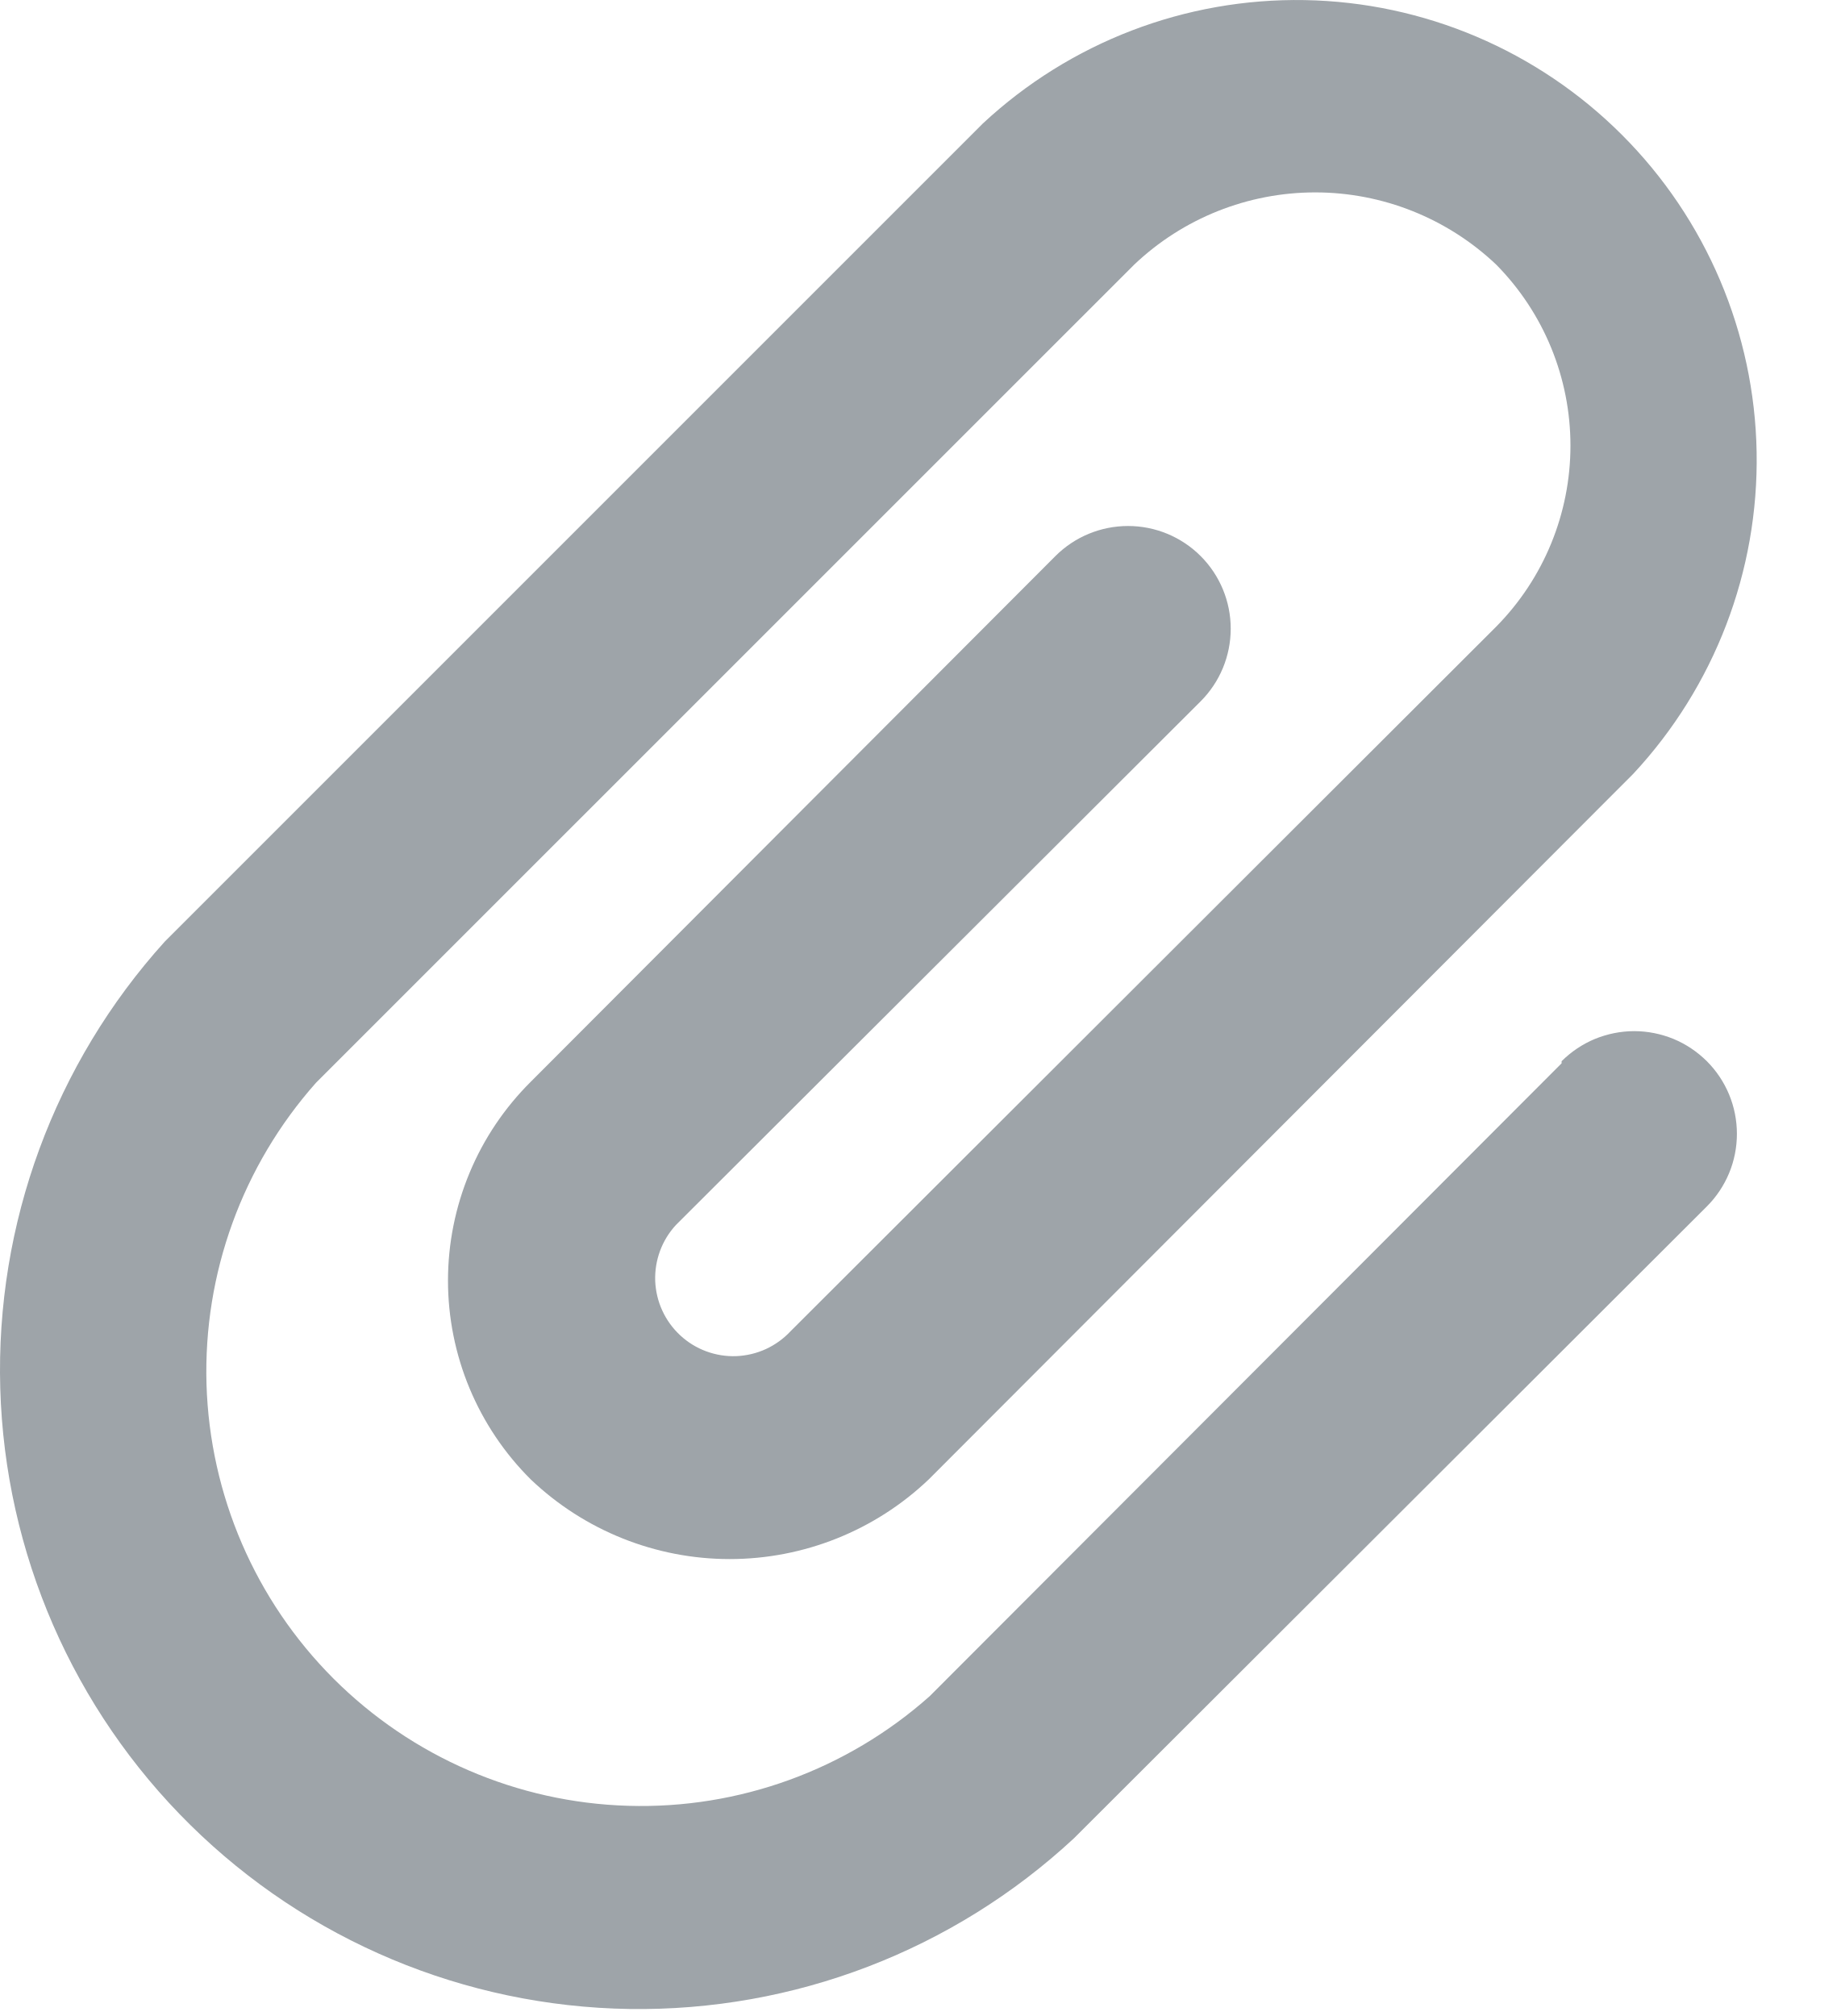
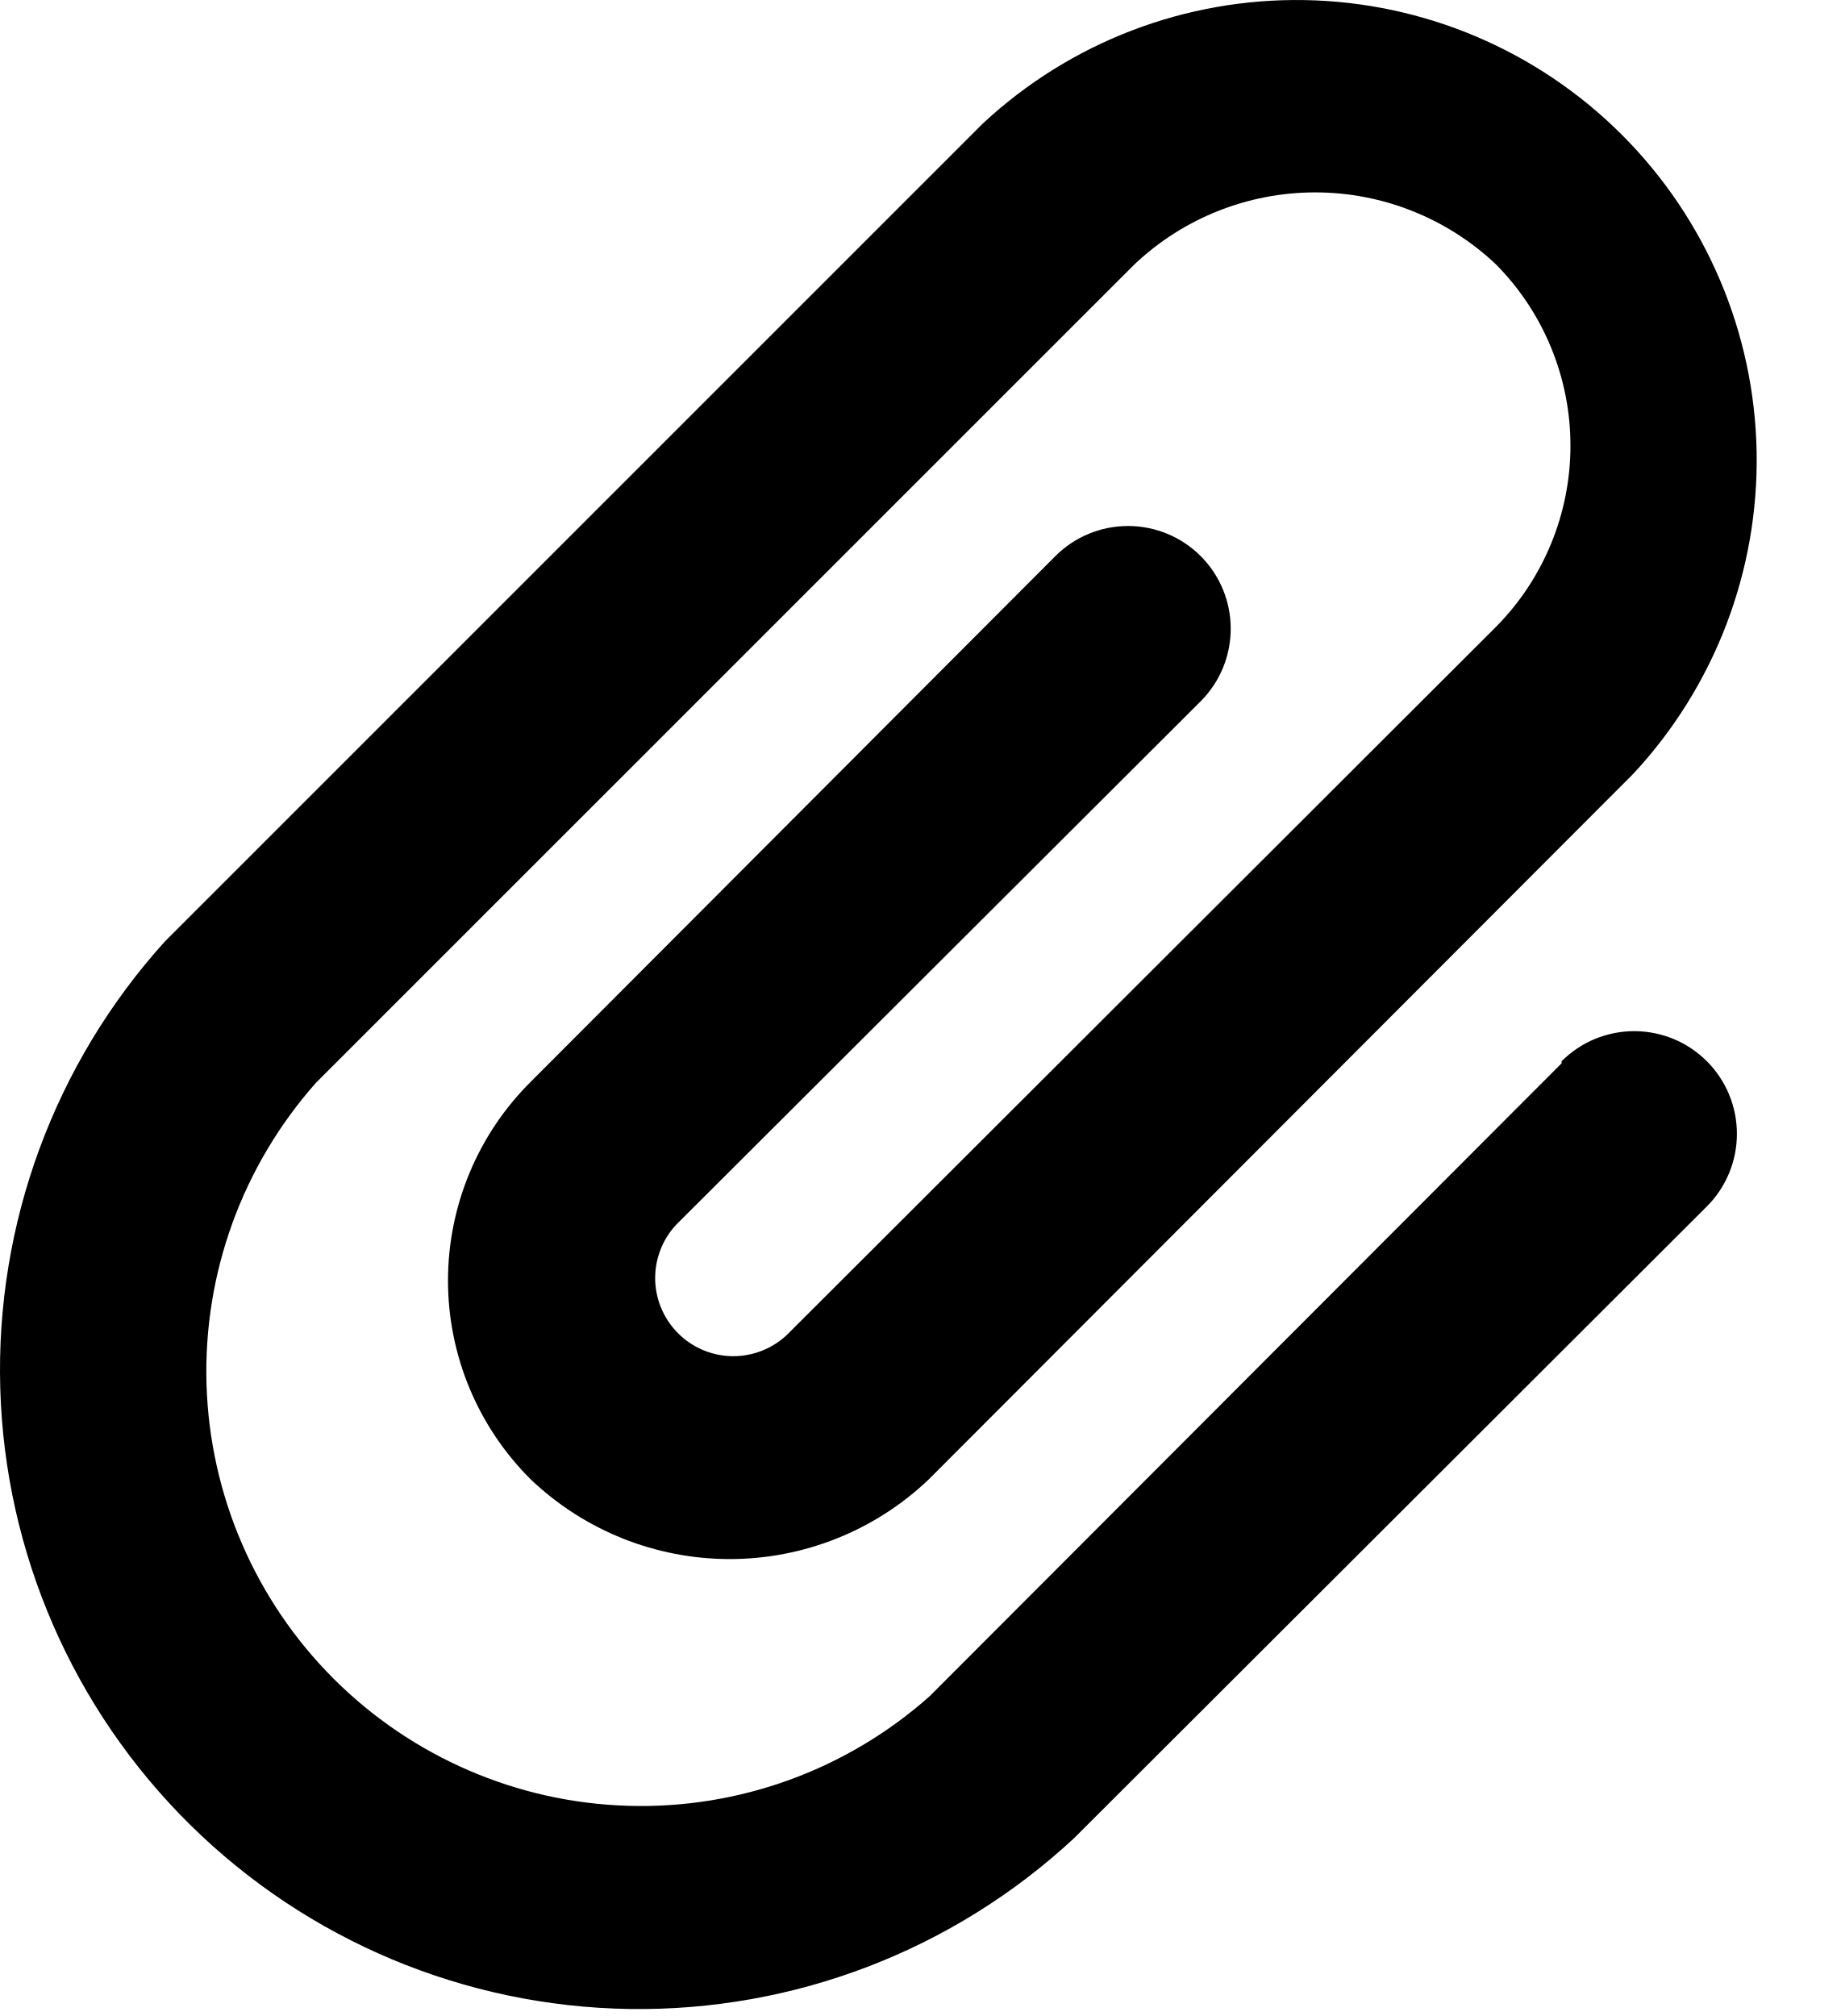
<svg xmlns="http://www.w3.org/2000/svg" width="21" height="23" viewBox="0 0 21 23" fill="none">
-   <path d="M17.816 12.131L10.606 19.352C9.661 20.192 8.431 20.64 7.167 20.602C5.903 20.565 4.701 20.046 3.806 19.152C2.912 18.258 2.394 17.056 2.356 15.792C2.319 14.528 2.766 13.298 3.606 12.352L12.94 3.019C13.497 2.49 14.236 2.195 15.005 2.195C15.773 2.195 16.512 2.49 17.07 3.019C17.613 3.569 17.917 4.311 17.917 5.084C17.917 5.857 17.613 6.599 17.07 7.149L9.02 15.187C8.94 15.273 8.844 15.342 8.738 15.391C8.631 15.44 8.516 15.467 8.399 15.472C8.163 15.48 7.933 15.395 7.76 15.234C7.674 15.154 7.605 15.059 7.556 14.952C7.507 14.846 7.48 14.731 7.475 14.614C7.467 14.377 7.552 14.147 7.713 13.974L13.698 8.001C13.918 7.781 14.041 7.483 14.041 7.172C14.041 6.862 13.918 6.564 13.698 6.344C13.478 6.124 13.18 6.001 12.87 6.001C12.559 6.001 12.261 6.124 12.041 6.344L6.056 12.341C5.757 12.638 5.519 12.991 5.357 13.381C5.195 13.77 5.111 14.188 5.111 14.61C5.111 15.032 5.195 15.45 5.357 15.839C5.519 16.228 5.757 16.582 6.056 16.879C6.668 17.462 7.481 17.787 8.325 17.787C9.17 17.787 9.983 17.462 10.595 16.879L18.633 8.829C19.56 7.834 20.065 6.517 20.041 5.157C20.017 3.797 19.466 2.5 18.504 1.538C17.542 0.576 16.245 0.025 14.885 0.001C13.524 -0.023 12.208 0.482 11.213 1.409L1.88 10.742C0.621 12.136 -0.051 13.962 0.003 15.839C0.057 17.717 0.834 19.501 2.171 20.82C3.508 22.139 5.302 22.891 7.18 22.92C9.058 22.948 10.874 22.252 12.251 20.974L19.473 13.764C19.582 13.655 19.668 13.526 19.727 13.384C19.786 13.242 19.816 13.089 19.816 12.936C19.816 12.782 19.786 12.63 19.727 12.487C19.668 12.345 19.582 12.216 19.473 12.107C19.364 11.999 19.235 11.912 19.093 11.853C18.951 11.795 18.798 11.764 18.645 11.764C18.491 11.764 18.338 11.795 18.196 11.853C18.054 11.912 17.925 11.999 17.816 12.107V12.131Z" fill="#9EA4A9" />
+   <path d="M17.816 12.131L10.606 19.352C9.661 20.192 8.431 20.64 7.167 20.602C5.903 20.565 4.701 20.046 3.806 19.152C2.912 18.258 2.394 17.056 2.356 15.792C2.319 14.528 2.766 13.298 3.606 12.352L12.94 3.019C13.497 2.49 14.236 2.195 15.005 2.195C15.773 2.195 16.512 2.49 17.07 3.019C17.613 3.569 17.917 4.311 17.917 5.084C17.917 5.857 17.613 6.599 17.07 7.149L9.02 15.187C8.94 15.273 8.844 15.342 8.738 15.391C8.631 15.44 8.516 15.467 8.399 15.472C8.163 15.48 7.933 15.395 7.76 15.234C7.674 15.154 7.605 15.059 7.556 14.952C7.507 14.846 7.48 14.731 7.475 14.614C7.467 14.377 7.552 14.147 7.713 13.974L13.698 8.001C13.918 7.781 14.041 7.483 14.041 7.172C14.041 6.862 13.918 6.564 13.698 6.344C13.478 6.124 13.18 6.001 12.87 6.001C12.559 6.001 12.261 6.124 12.041 6.344L6.056 12.341C5.757 12.638 5.519 12.991 5.357 13.381C5.195 13.77 5.111 14.188 5.111 14.61C5.111 15.032 5.195 15.45 5.357 15.839C5.519 16.228 5.757 16.582 6.056 16.879C6.668 17.462 7.481 17.787 8.325 17.787C9.17 17.787 9.983 17.462 10.595 16.879L18.633 8.829C19.56 7.834 20.065 6.517 20.041 5.157C20.017 3.797 19.466 2.5 18.504 1.538C17.542 0.576 16.245 0.025 14.885 0.001C13.524 -0.023 12.208 0.482 11.213 1.409L1.88 10.742C0.621 12.136 -0.051 13.962 0.003 15.839C0.057 17.717 0.834 19.501 2.171 20.82C3.508 22.139 5.302 22.891 7.18 22.92C9.058 22.948 10.874 22.252 12.251 20.974L19.473 13.764C19.582 13.655 19.668 13.526 19.727 13.384C19.786 13.242 19.816 13.089 19.816 12.936C19.816 12.782 19.786 12.63 19.727 12.487C19.668 12.345 19.582 12.216 19.473 12.107C19.364 11.999 19.235 11.912 19.093 11.853C18.951 11.795 18.798 11.764 18.645 11.764C18.491 11.764 18.338 11.795 18.196 11.853C18.054 11.912 17.925 11.999 17.816 12.107V12.131Z" fill="currentColor" />
</svg>
